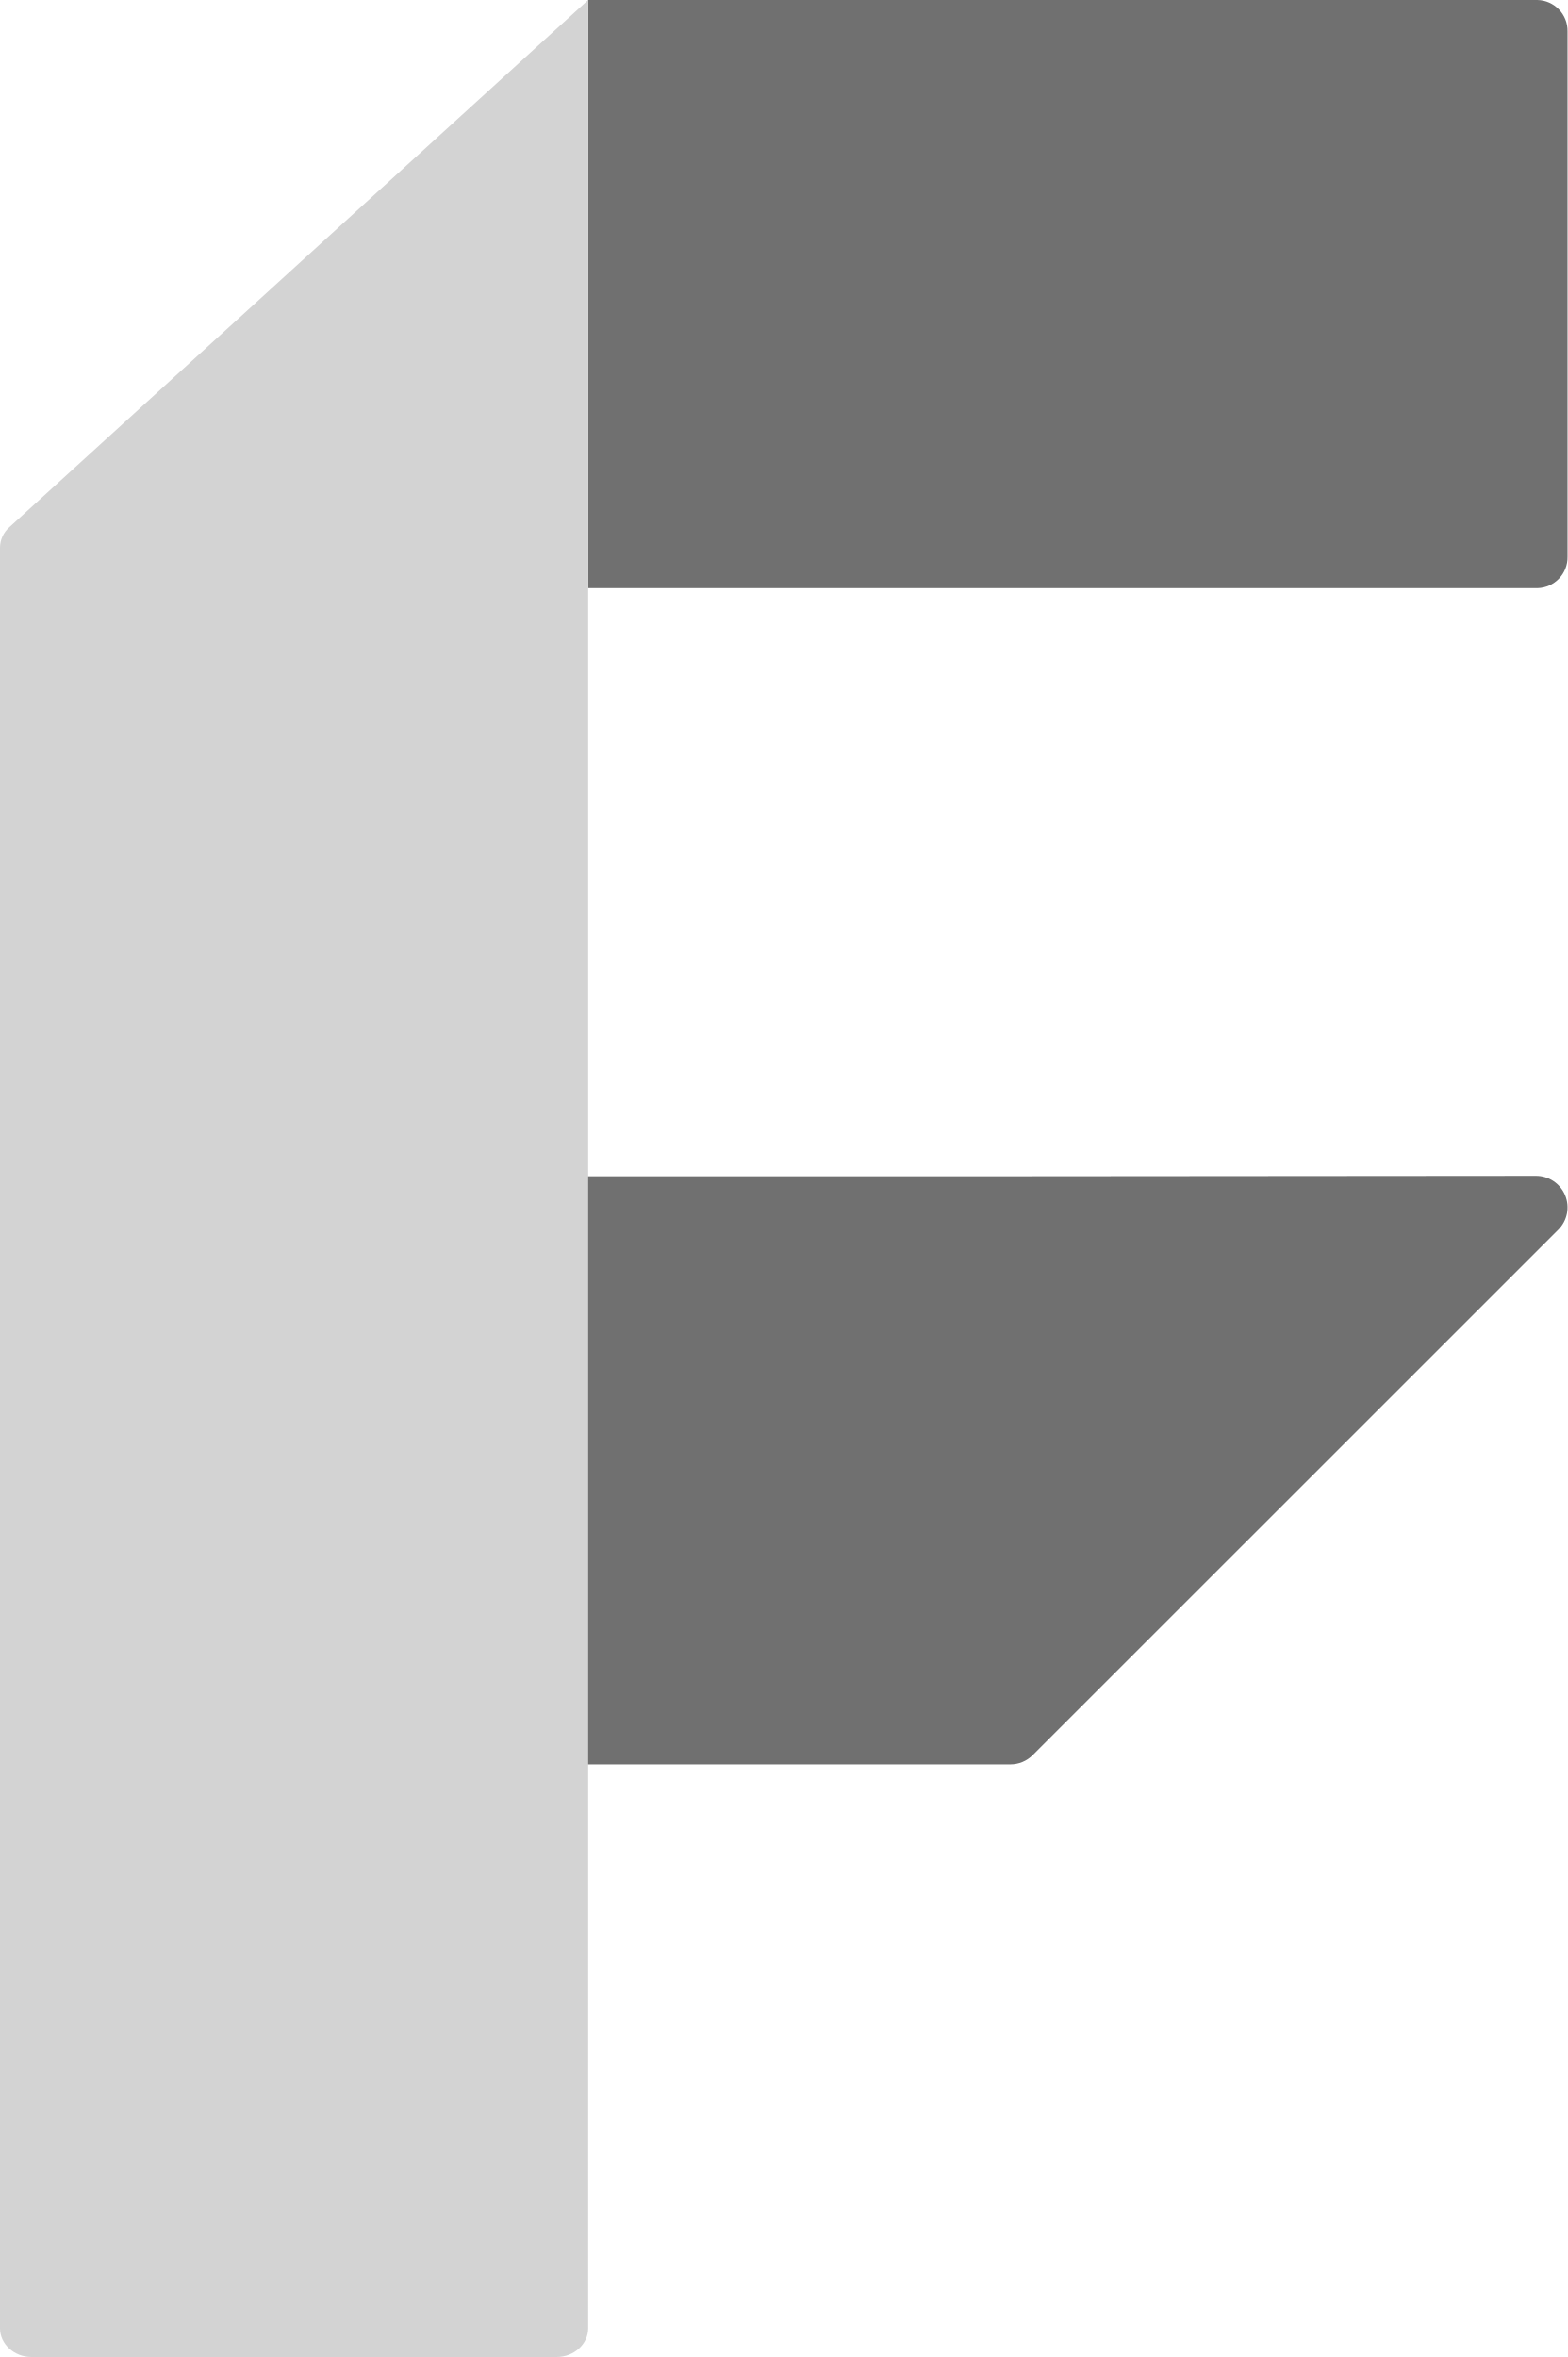
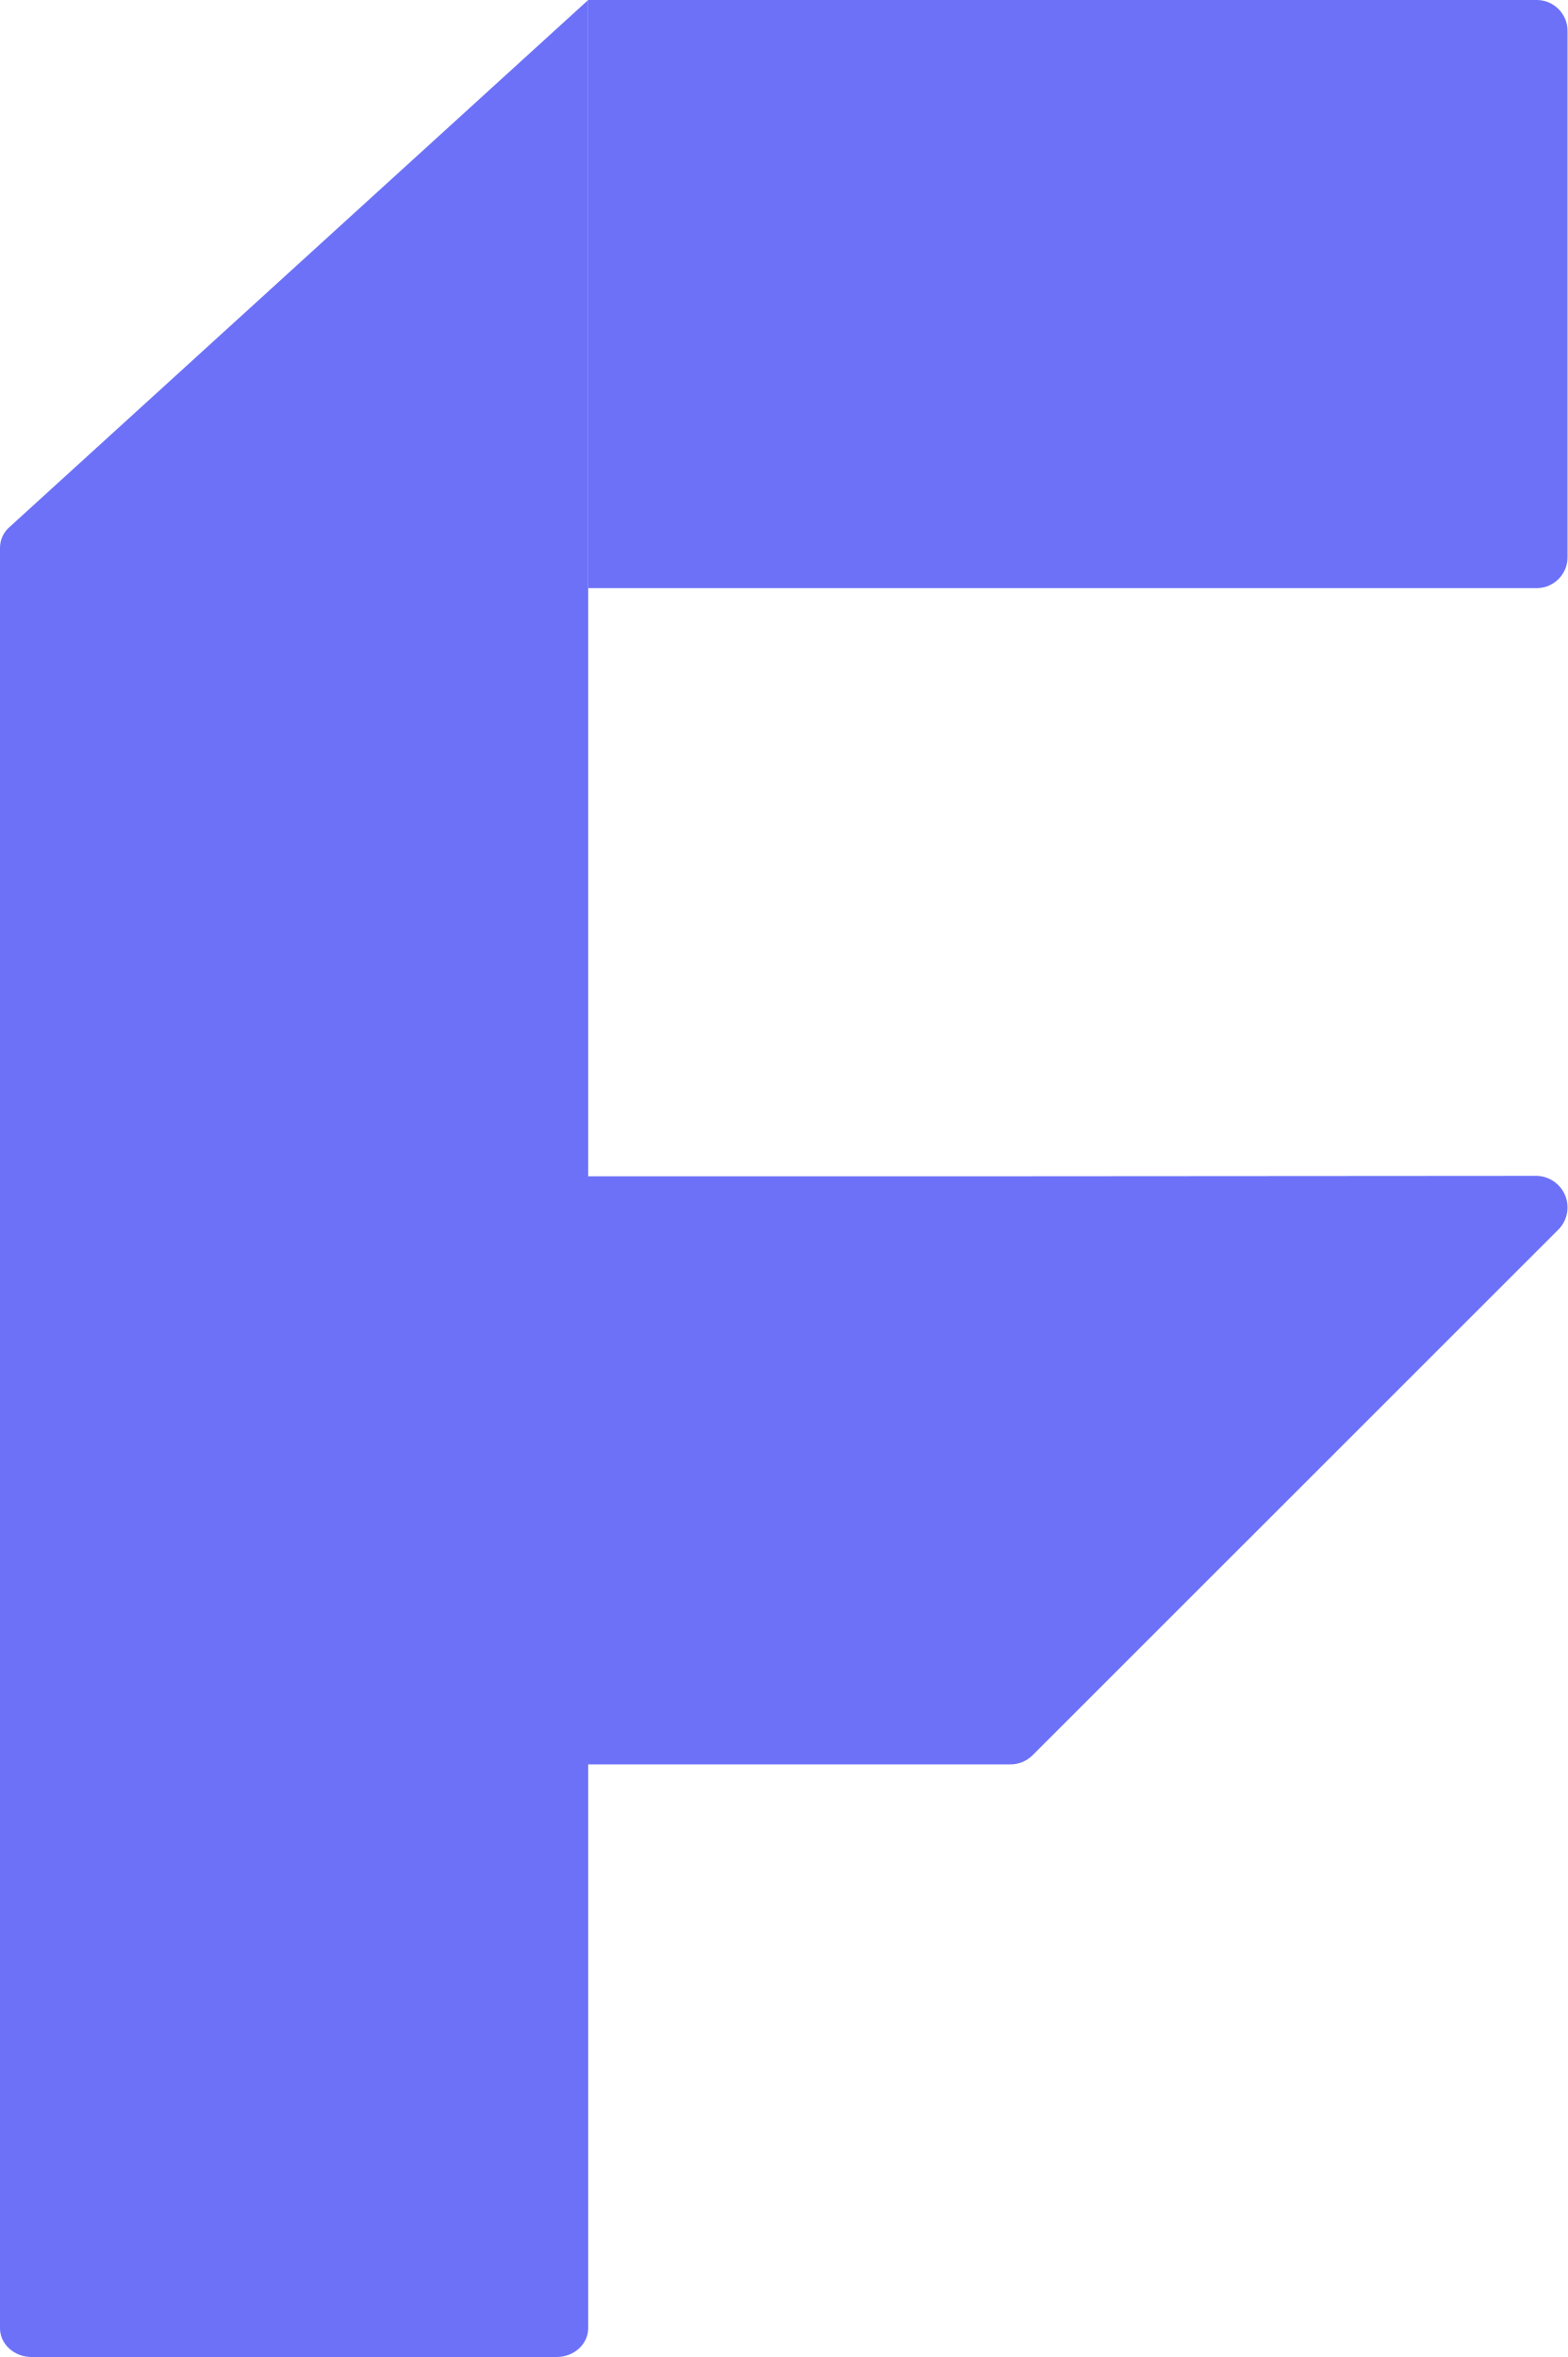
<svg xmlns="http://www.w3.org/2000/svg" viewBox="0 0 497.08 747.49">
  <defs>
-     <style>.cls-1{fill:#707070;}.cls-2{fill:#d3d3d3;}</style>
+     <style>.cls-1{fill:#6C71F8;}.cls-2{fill:#6C71F8;}</style>
  </defs>
-   <g id="Слой_2" data-name="Слой 2">
-     <g id="Слой_1-2" data-name="Слой 1">
+   <g id="Слой_2">
+     <g id="Слой_1-2">
      <path class="cls-1" d="M487.51,0h-301V186.52h301a9.79,9.79,0,0,0,9.57-10V10A9.79,9.79,0,0,0,487.51,0Z" />
      <path class="cls-1" d="M487,372.91l-162.5.13H0V559.56H320.4a10,10,0,0,0,7.07-2.93L494.13,390A10,10,0,0,0,487,372.91Z" />
      <path class="cls-2" d="M186.52,738.38V0L2.93,167.22A8.72,8.72,0,0,0,0,173.66V738.38c0,5,4.48,9.11,10,9.11H176.52C182,747.49,186.52,743.41,186.52,738.38Z" />
    </g>
  </g>
</svg>
